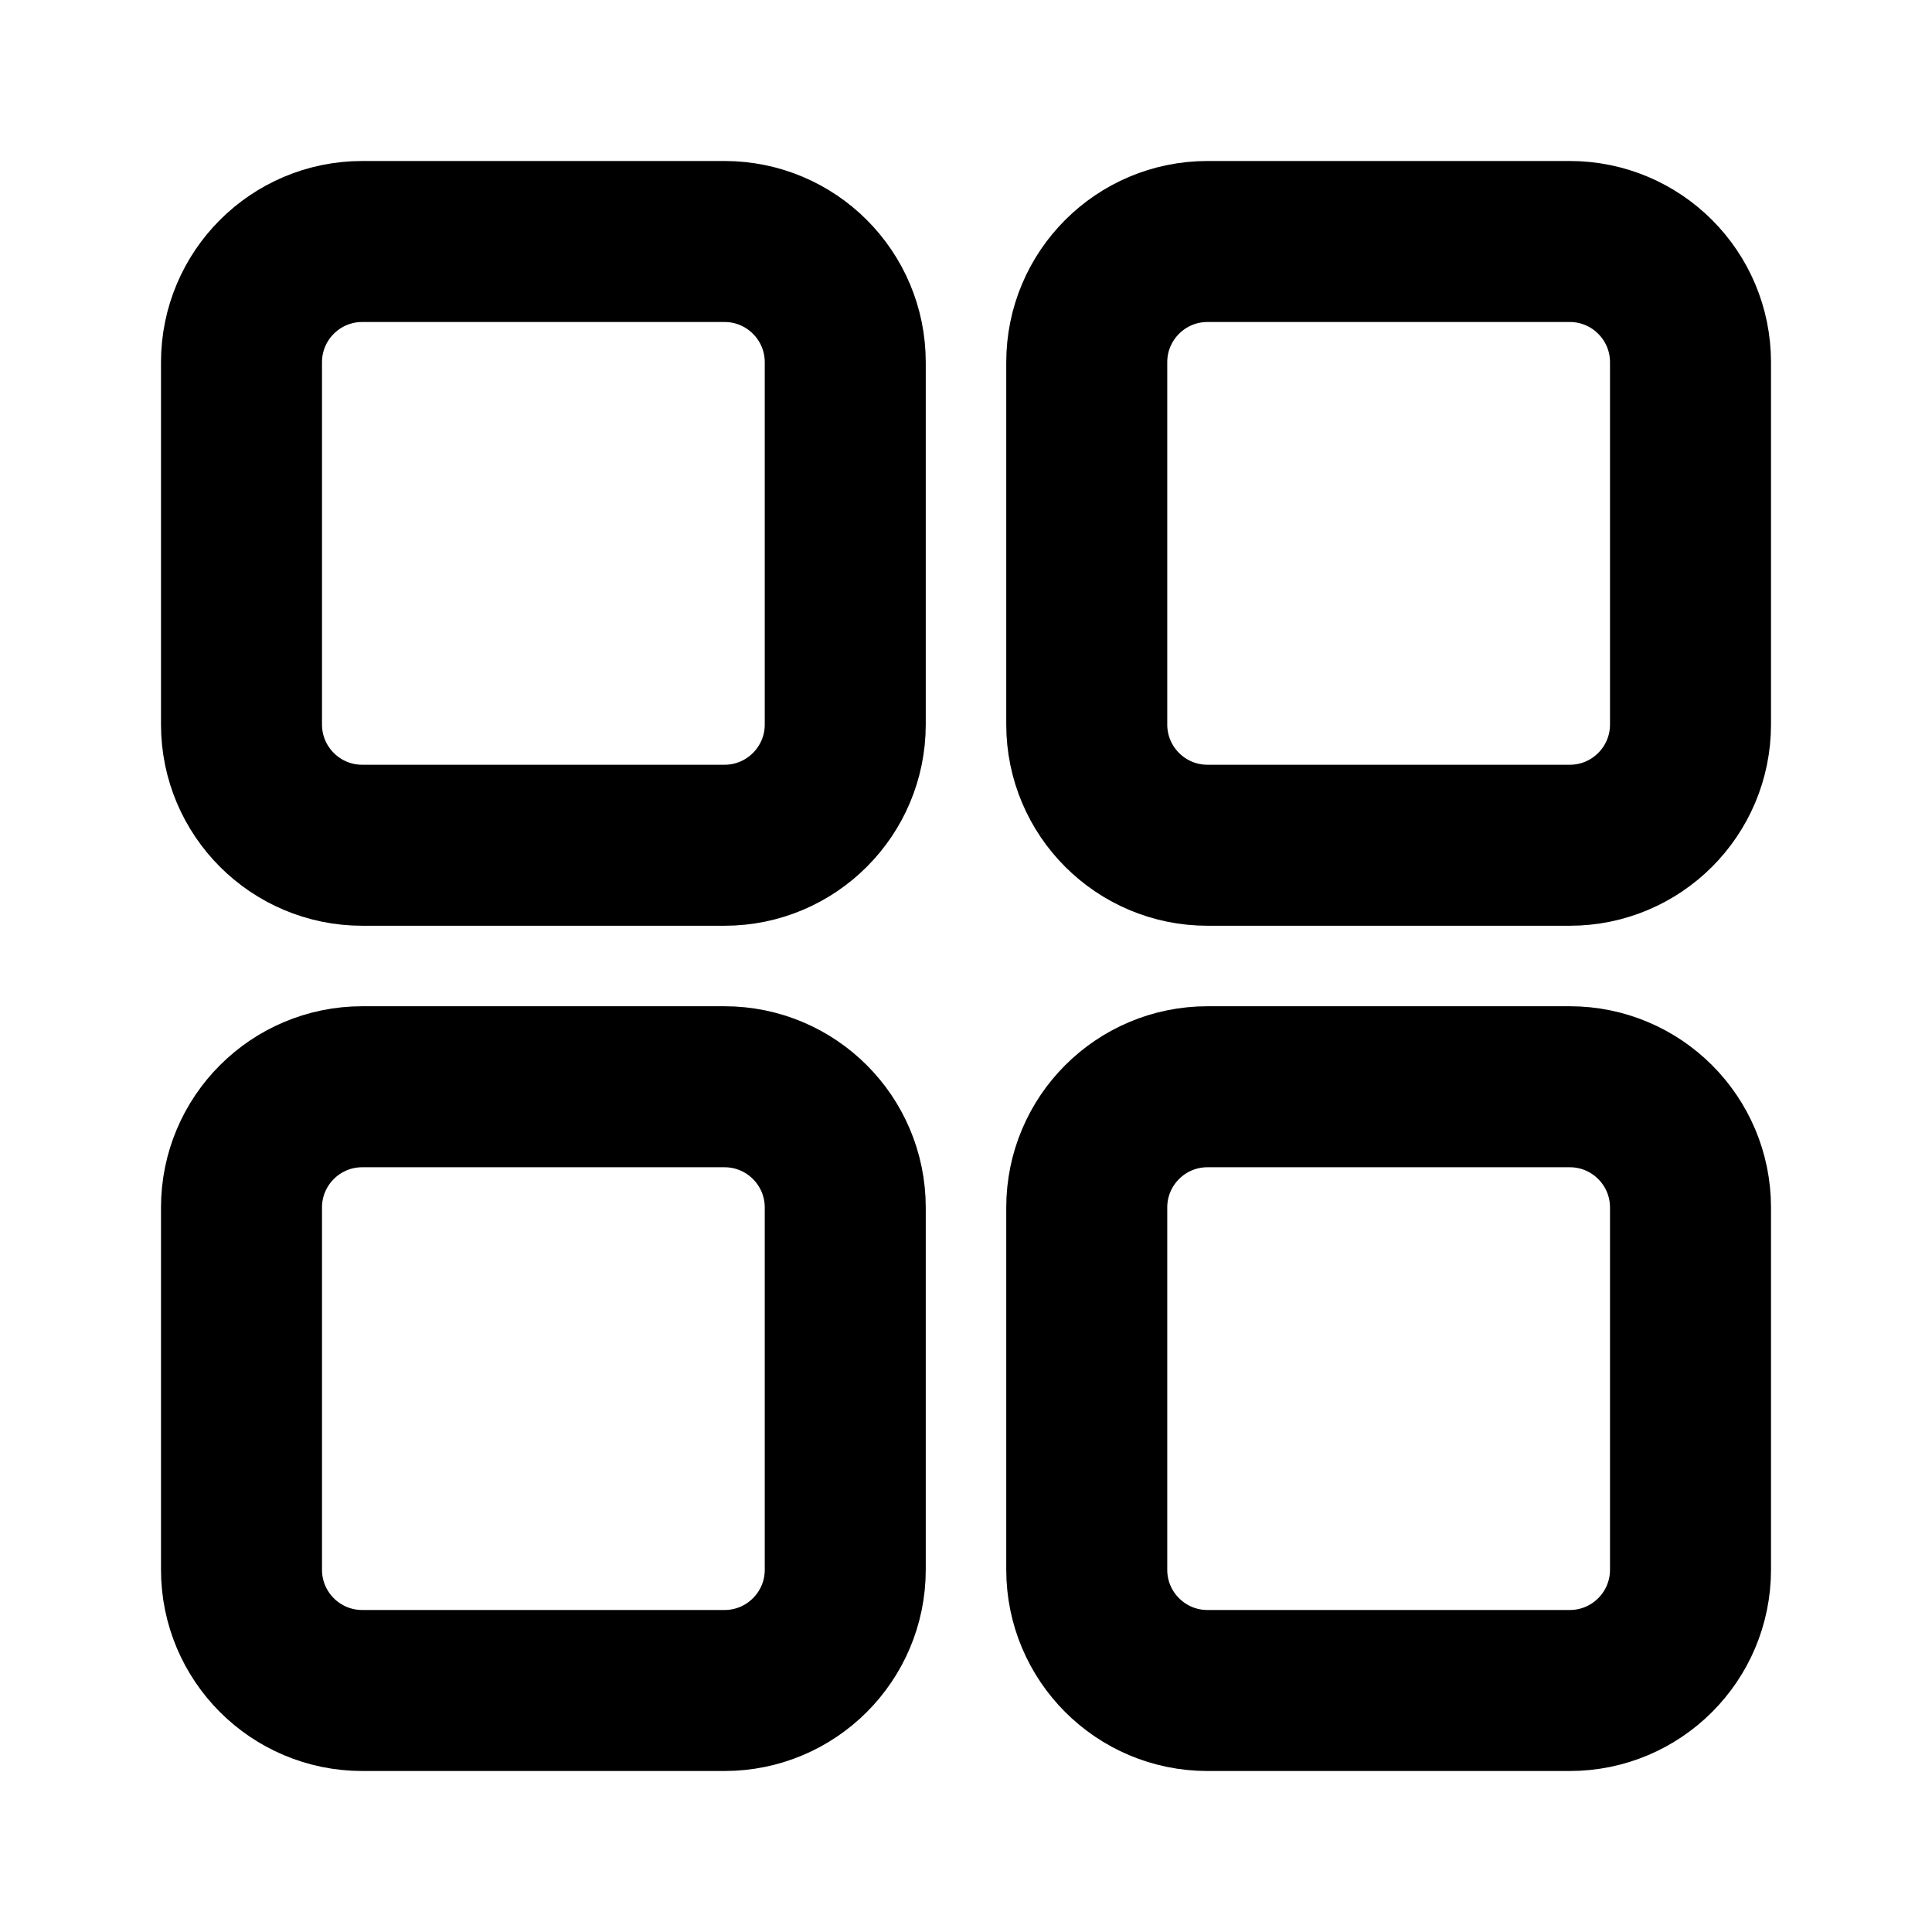
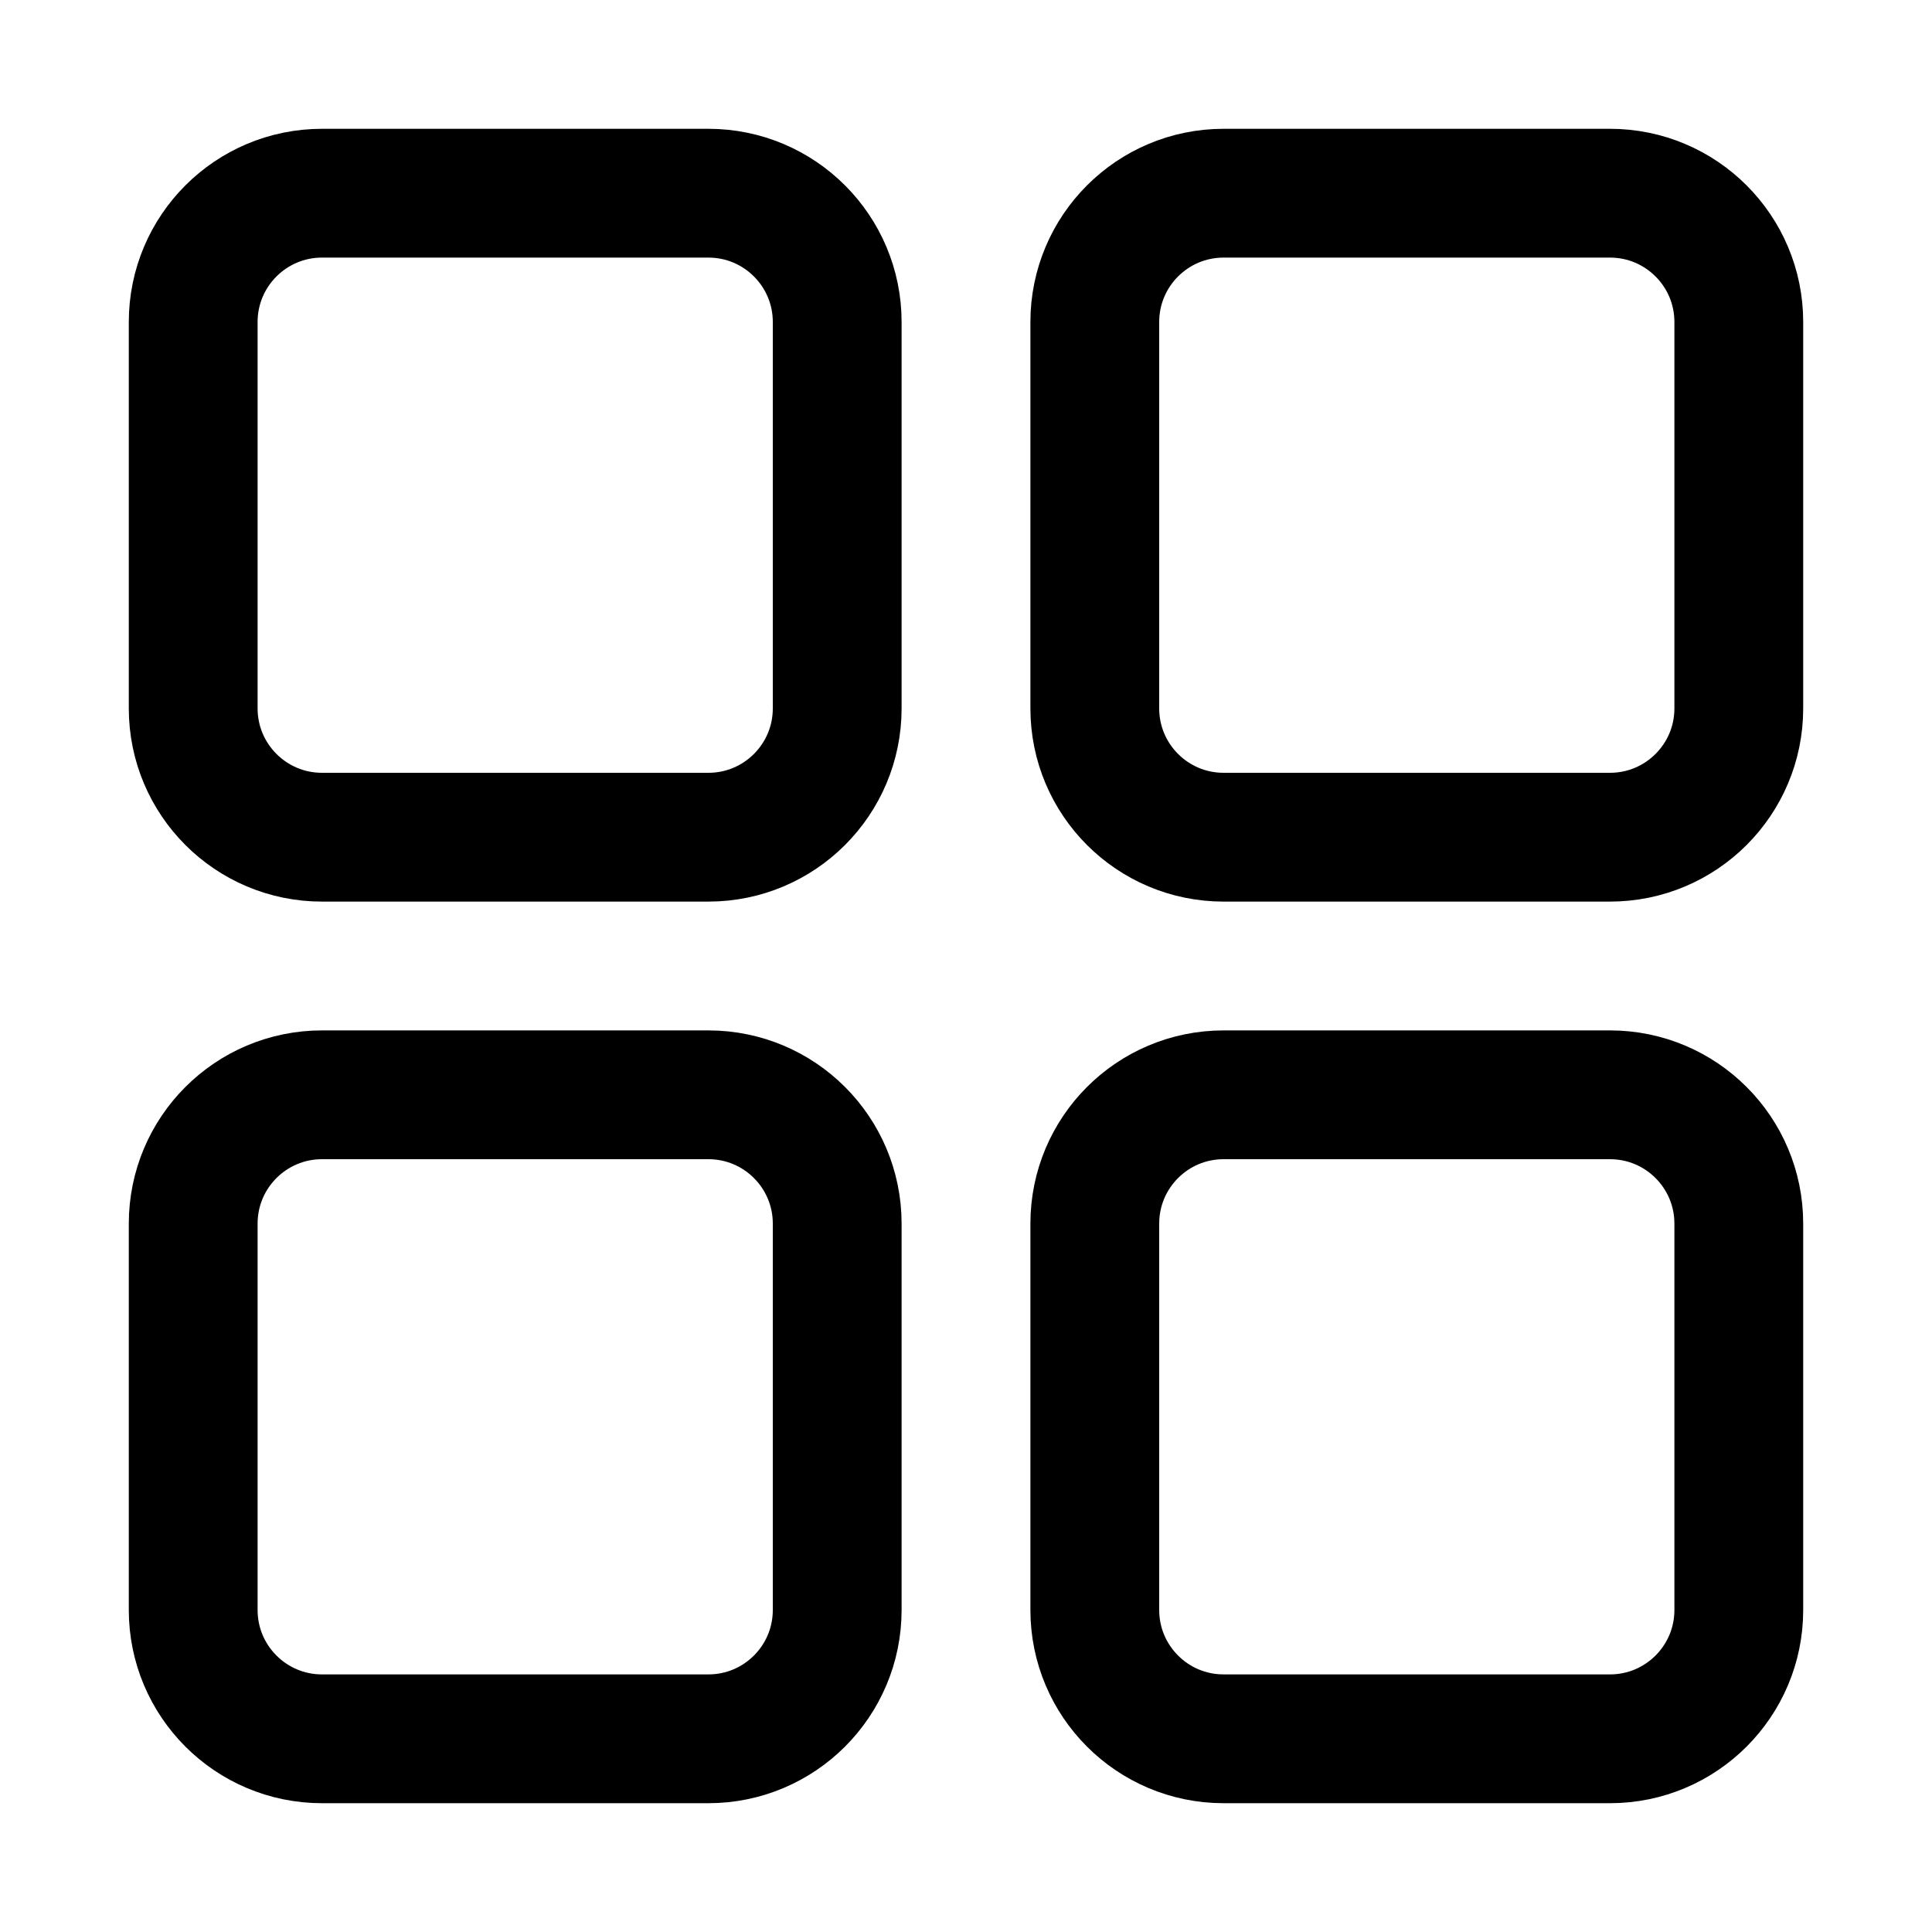
- <svg xmlns="http://www.w3.org/2000/svg" width="24" height="24" viewBox="0 0 24 24" fill="none" stroke="currentColor" stroke-width="2" stroke-linecap="round" stroke-linejoin="round">
-   <rect x="3" y="3" width="7.5" height="7.5" rx="1.5" />
-   <rect x="13.5" y="3" width="7.5" height="7.5" rx="1.5" />
-   <rect x="3" y="13.5" width="7.5" height="7.5" rx="1.5" />
-   <rect x="13.5" y="13.5" width="7.5" height="7.5" rx="1.5" />
+ <svg xmlns="http://www.w3.org/2000/svg" width="15" height="15" viewBox="0 0 15 15" fill="none" stroke="currentColor" stroke-width="1" stroke-linecap="round" stroke-linejoin="round">
+   <rect x="1.5" y="1.5" width="5" height="5" rx="1" />
+   <rect x="8.5" y="1.5" width="5" height="5" rx="1" />
+   <rect x="1.5" y="8.5" width="5" height="5" rx="1" />
+   <rect x="8.5" y="8.5" width="5" height="5" rx="1" />
</svg>
